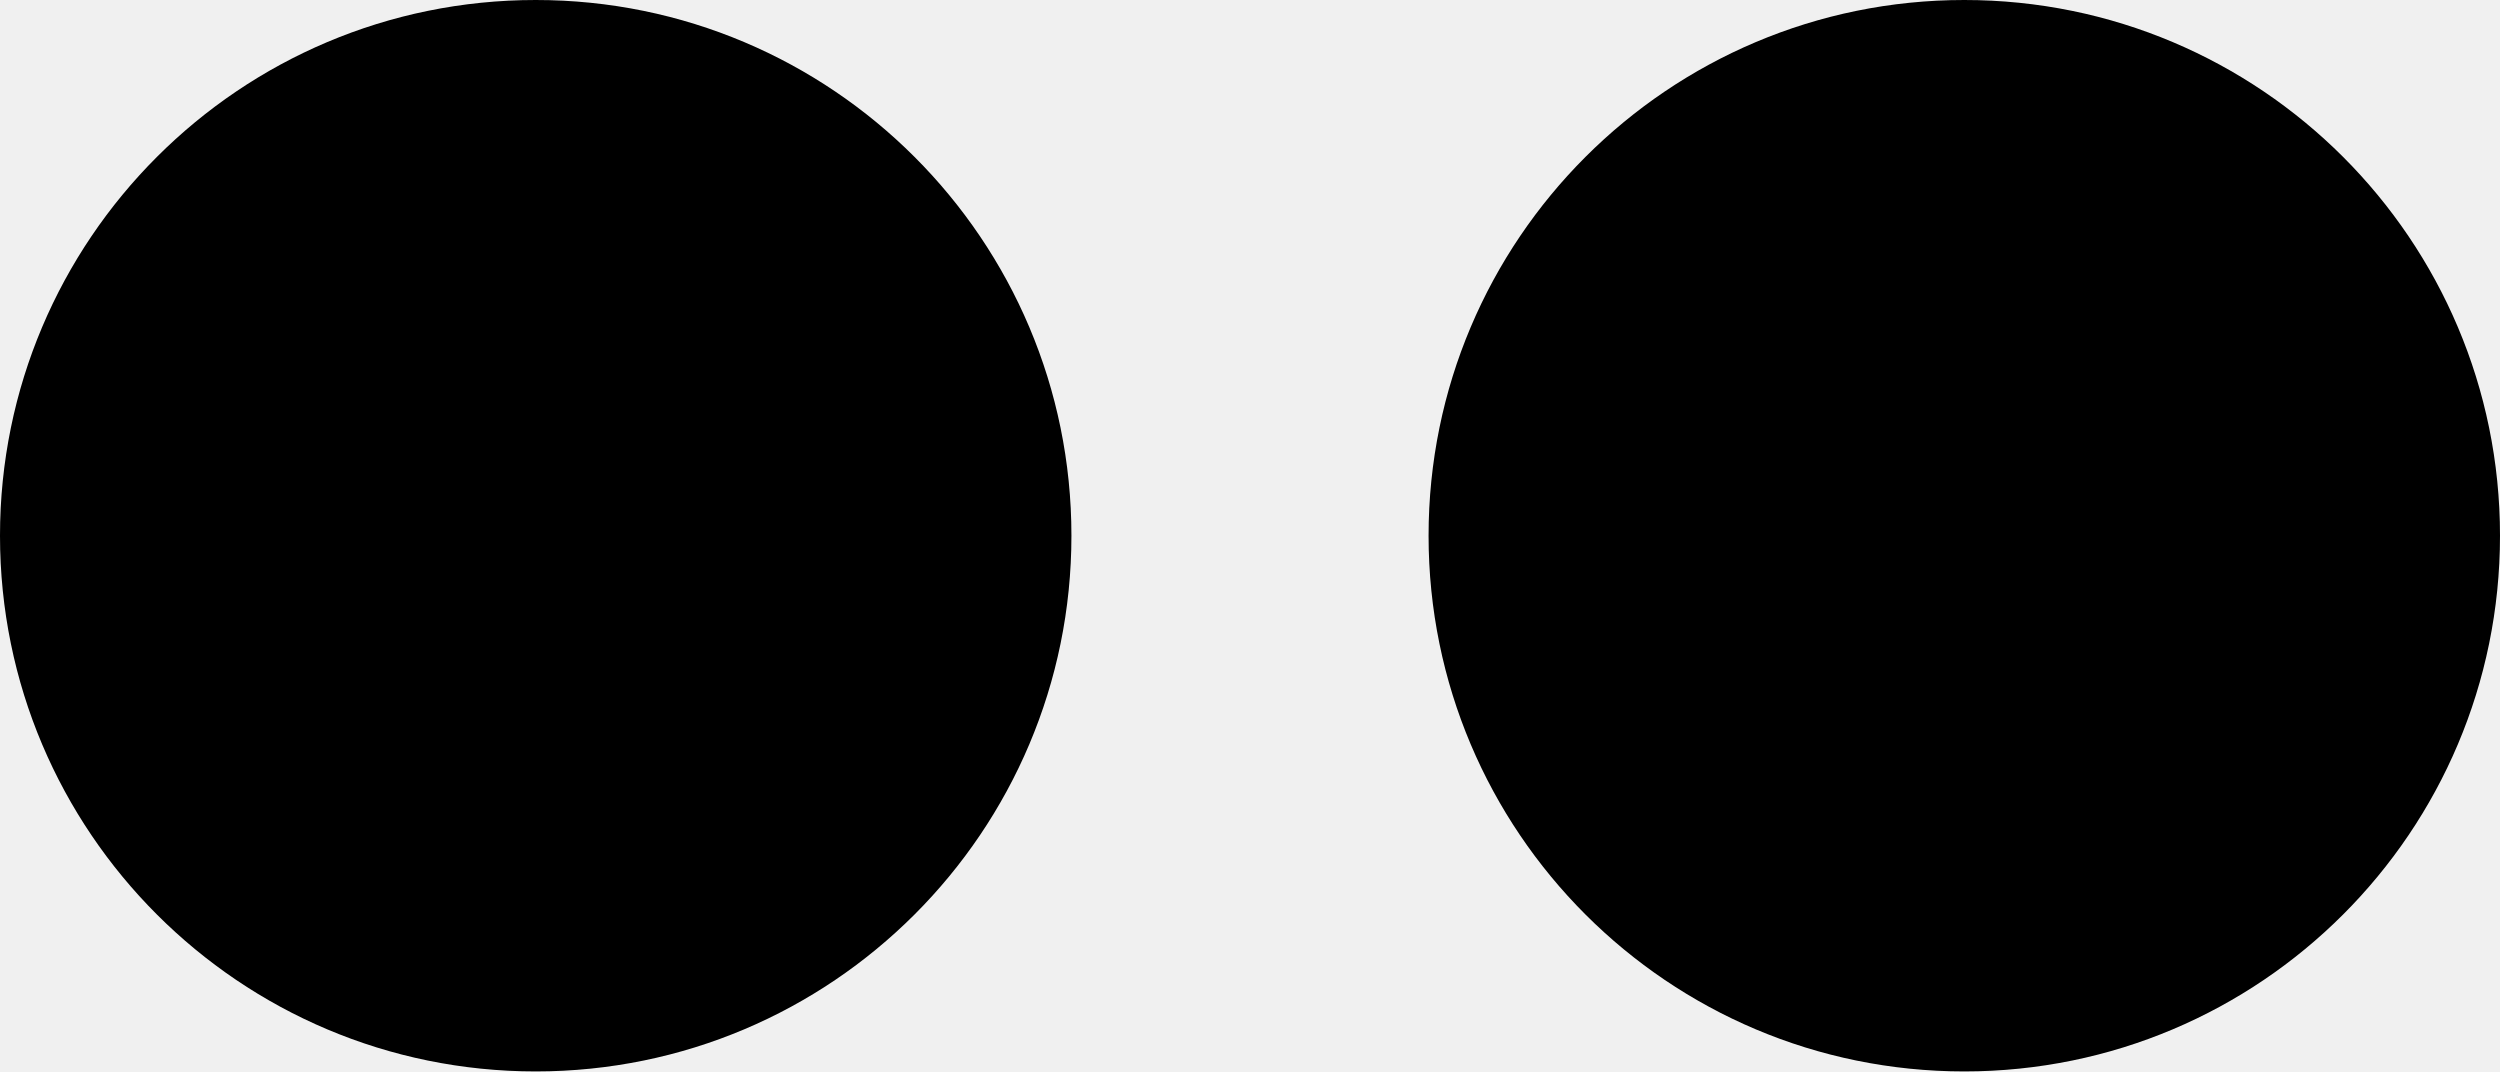
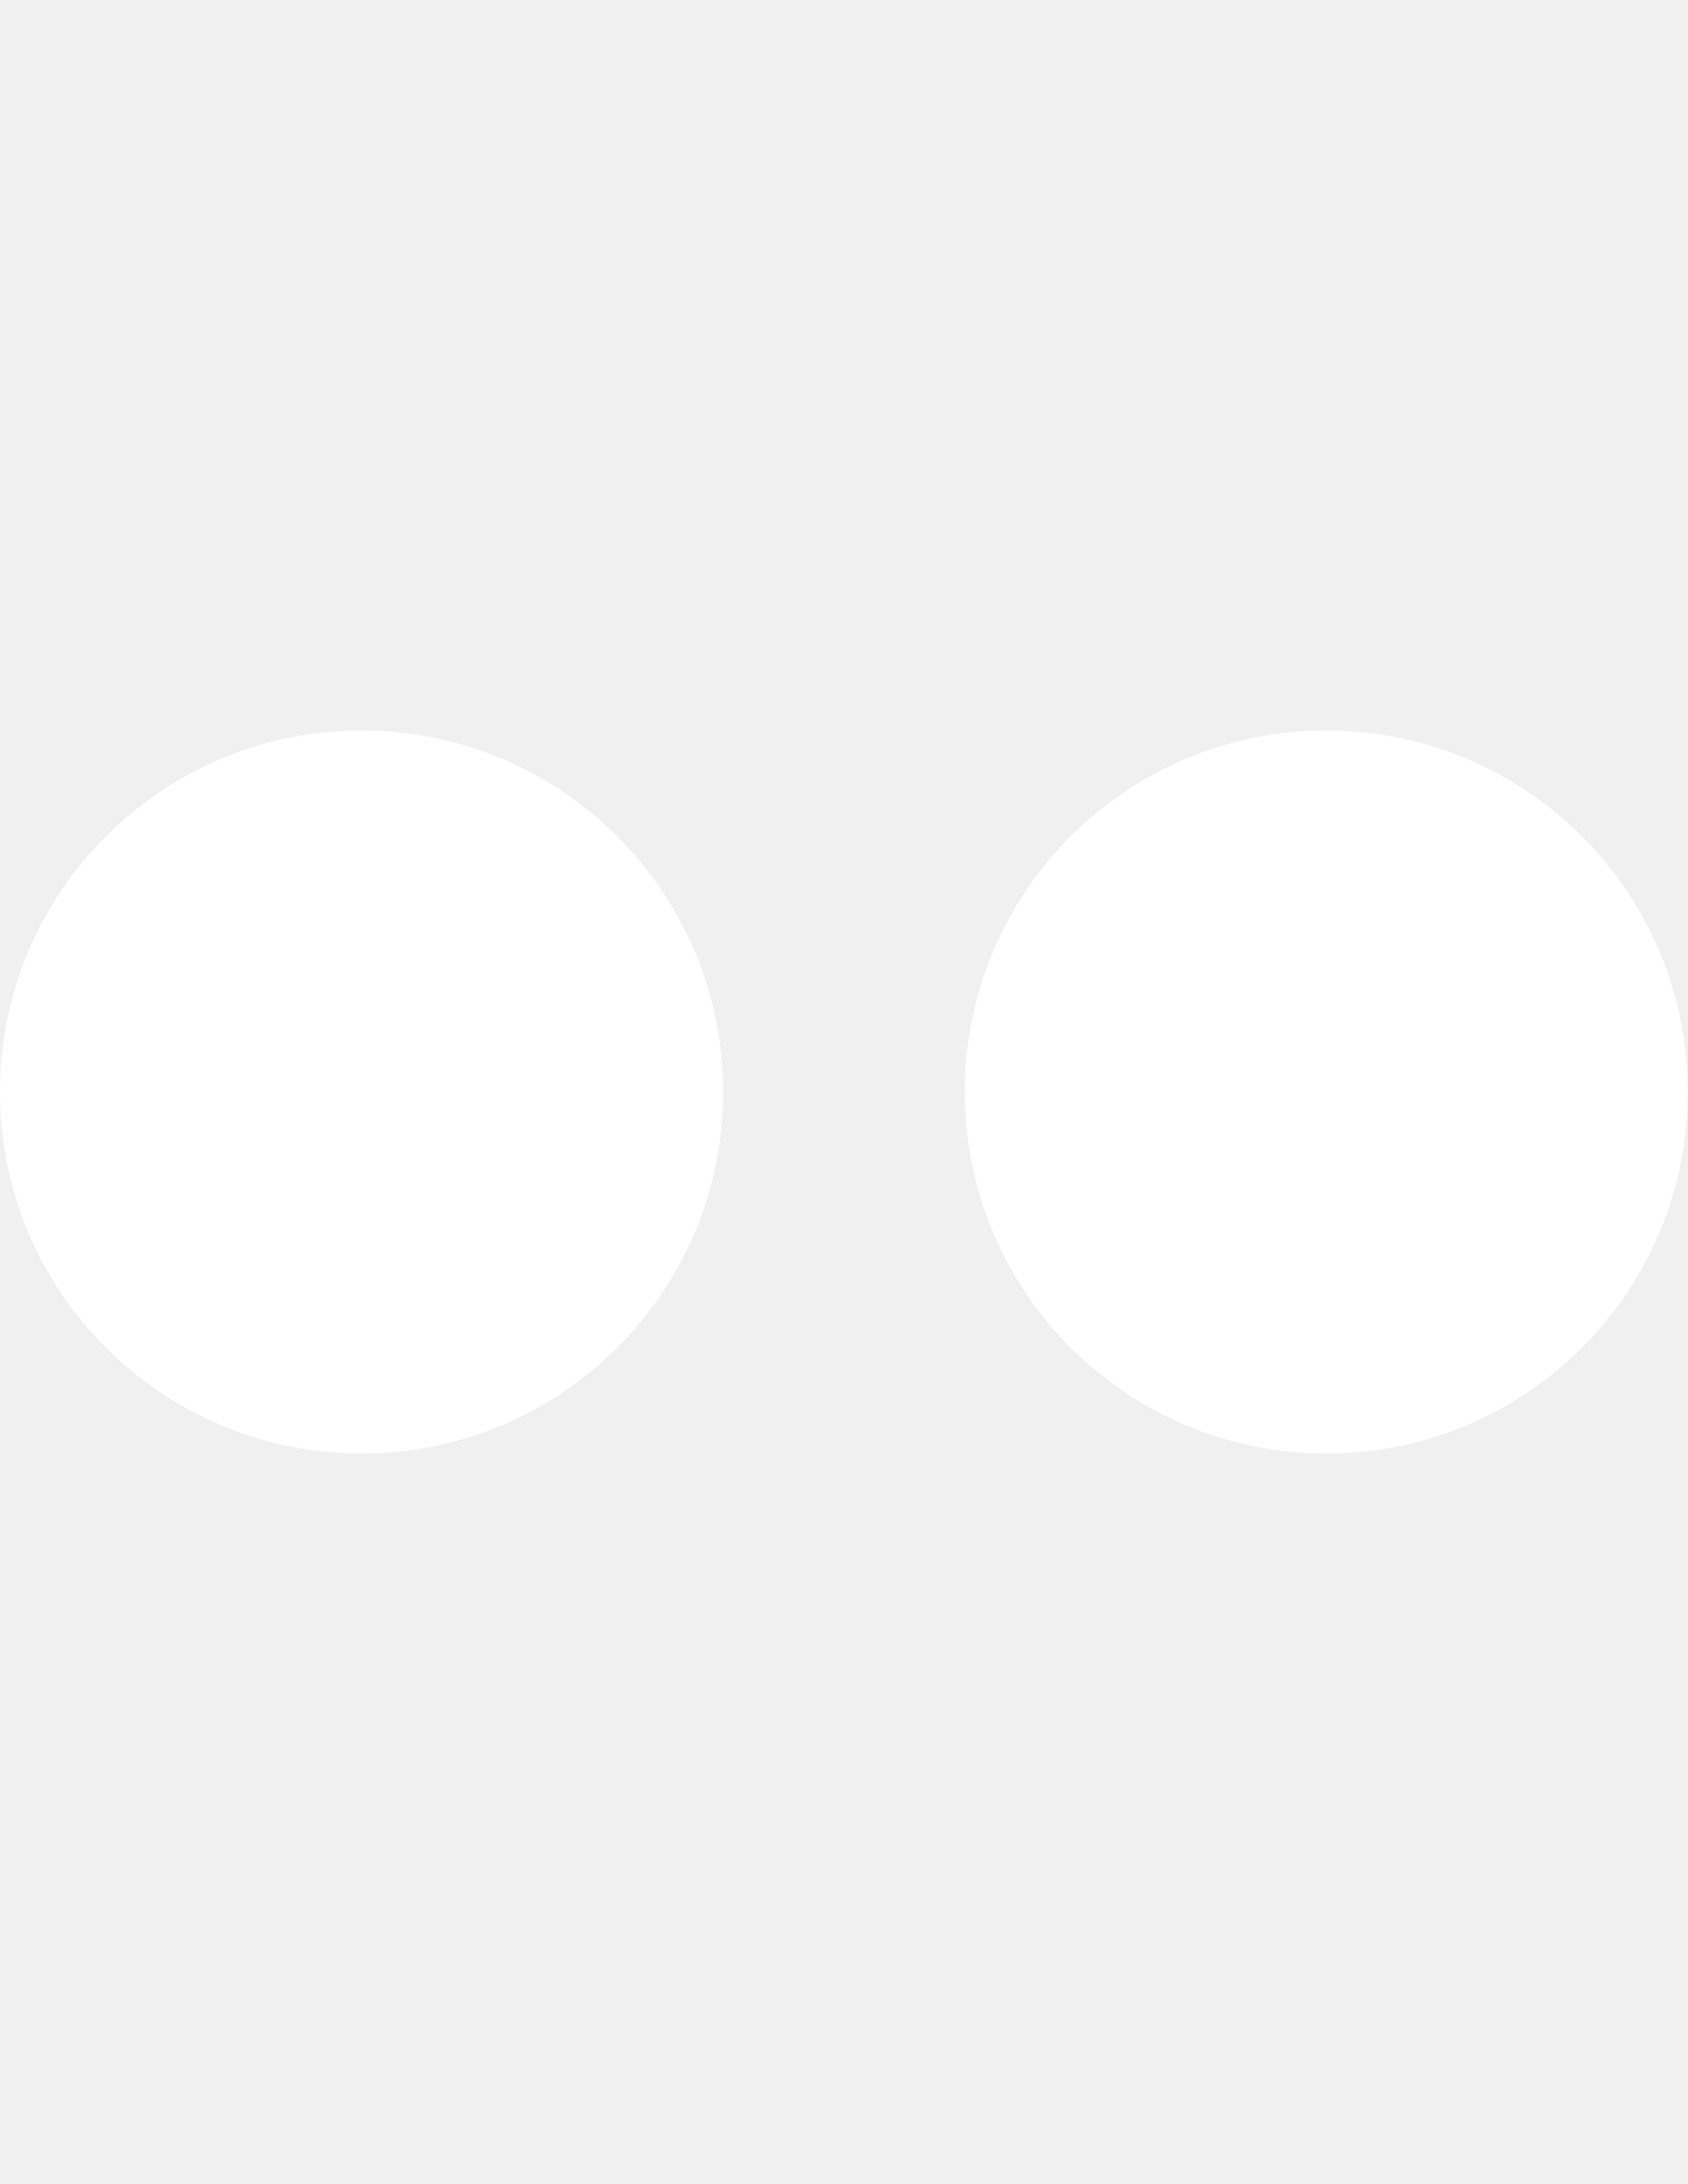
- <svg xmlns="http://www.w3.org/2000/svg" version="1.1" id="Layer_1" x="0px" y="0px" width="14px" height="6px" viewBox="0 0 14 6" style="enable-background:new 0 0 14 6;" xml:space="preserve">
+ <svg xmlns="http://www.w3.org/2000/svg" version="1.1" id="Layer_1" x="0px" y="0px" viewBox="0 0 612 792" enable-background="new 0 0 612 792" xml:space="preserve">
  <g id="Flickr_1">
-     <circle cx="3" cy="3" r="3" />
-     <circle cx="11" cy="3" r="3" />
+     <circle fill="#FFFFFF" cx="131.1" cy="396" r="131.1" />
+     <circle fill="#FFFFFF" cx="480.9" cy="396" r="131.1" />
  </g>
-   <g>
- </g>
-   <g>
- </g>
-   <g>
- </g>
-   <g>
- </g>
-   <g>
- </g>
-   <g>
- </g>
-   <g>
- </g>
-   <g>
- </g>
-   <g>
- </g>
-   <g>
- </g>
-   <g>
- </g>
-   <g>
- </g>
-   <g>
- </g>
-   <g>
- </g>
-   <g>
- </g>
</svg>
